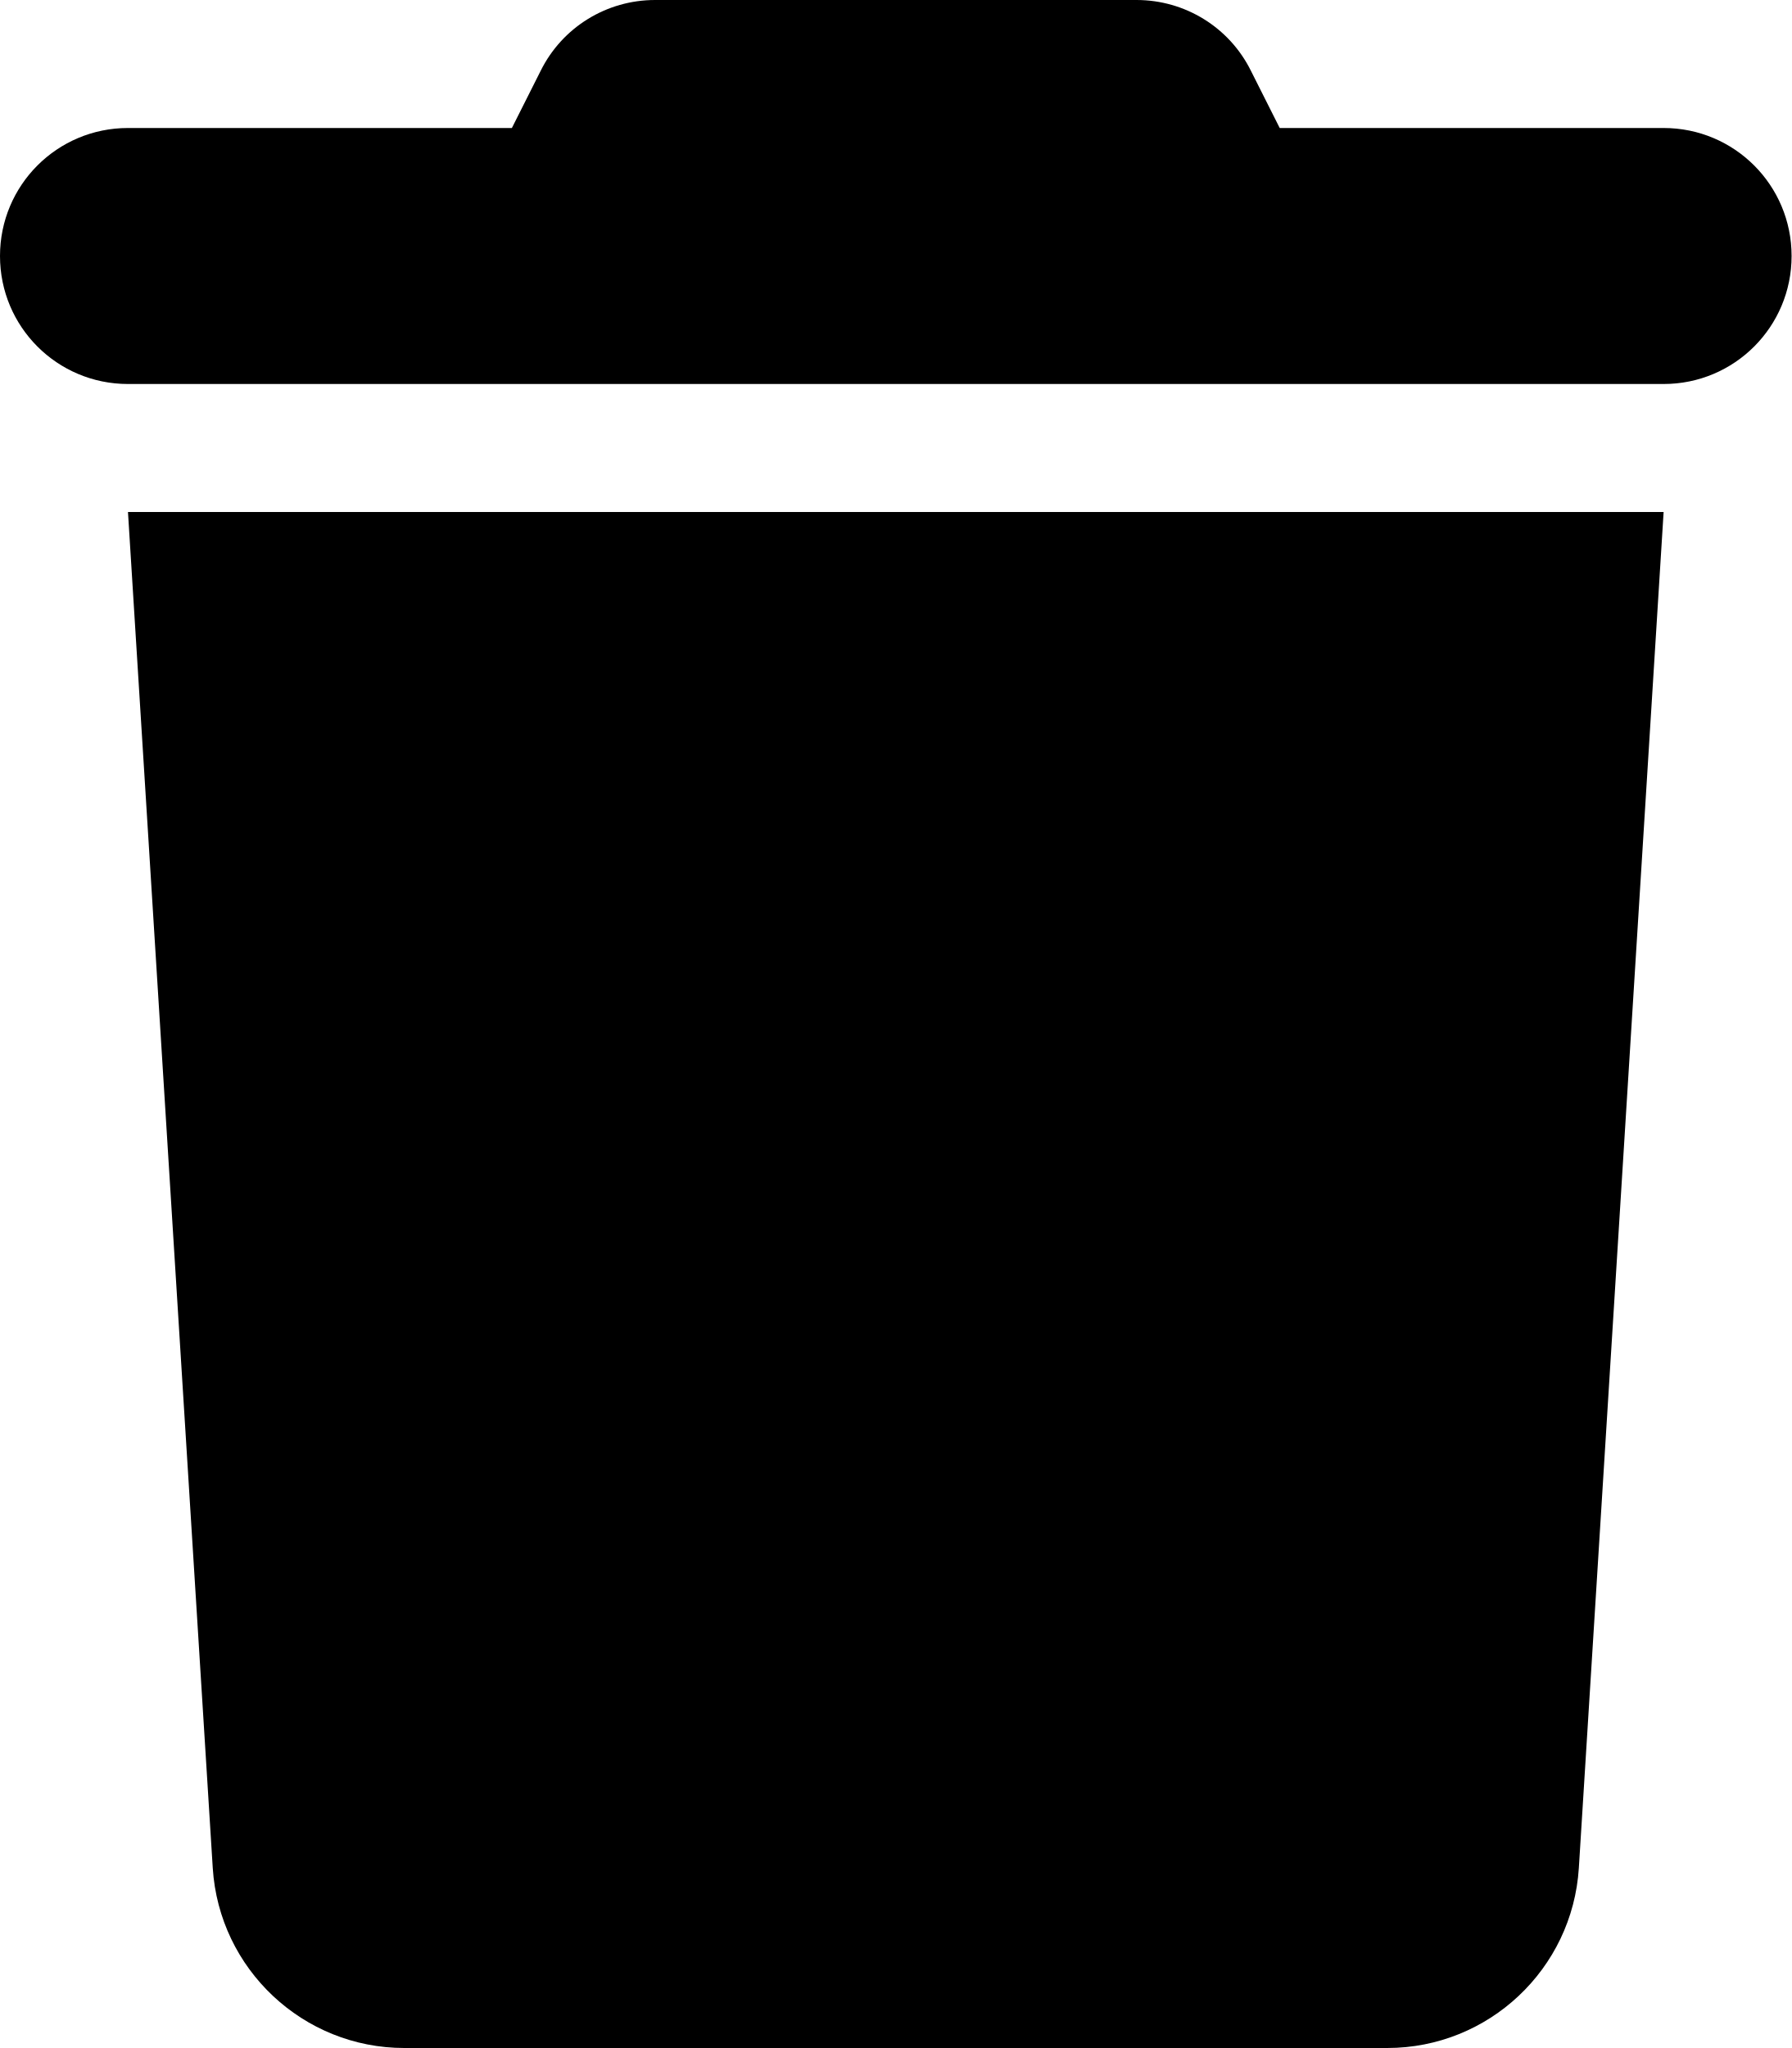
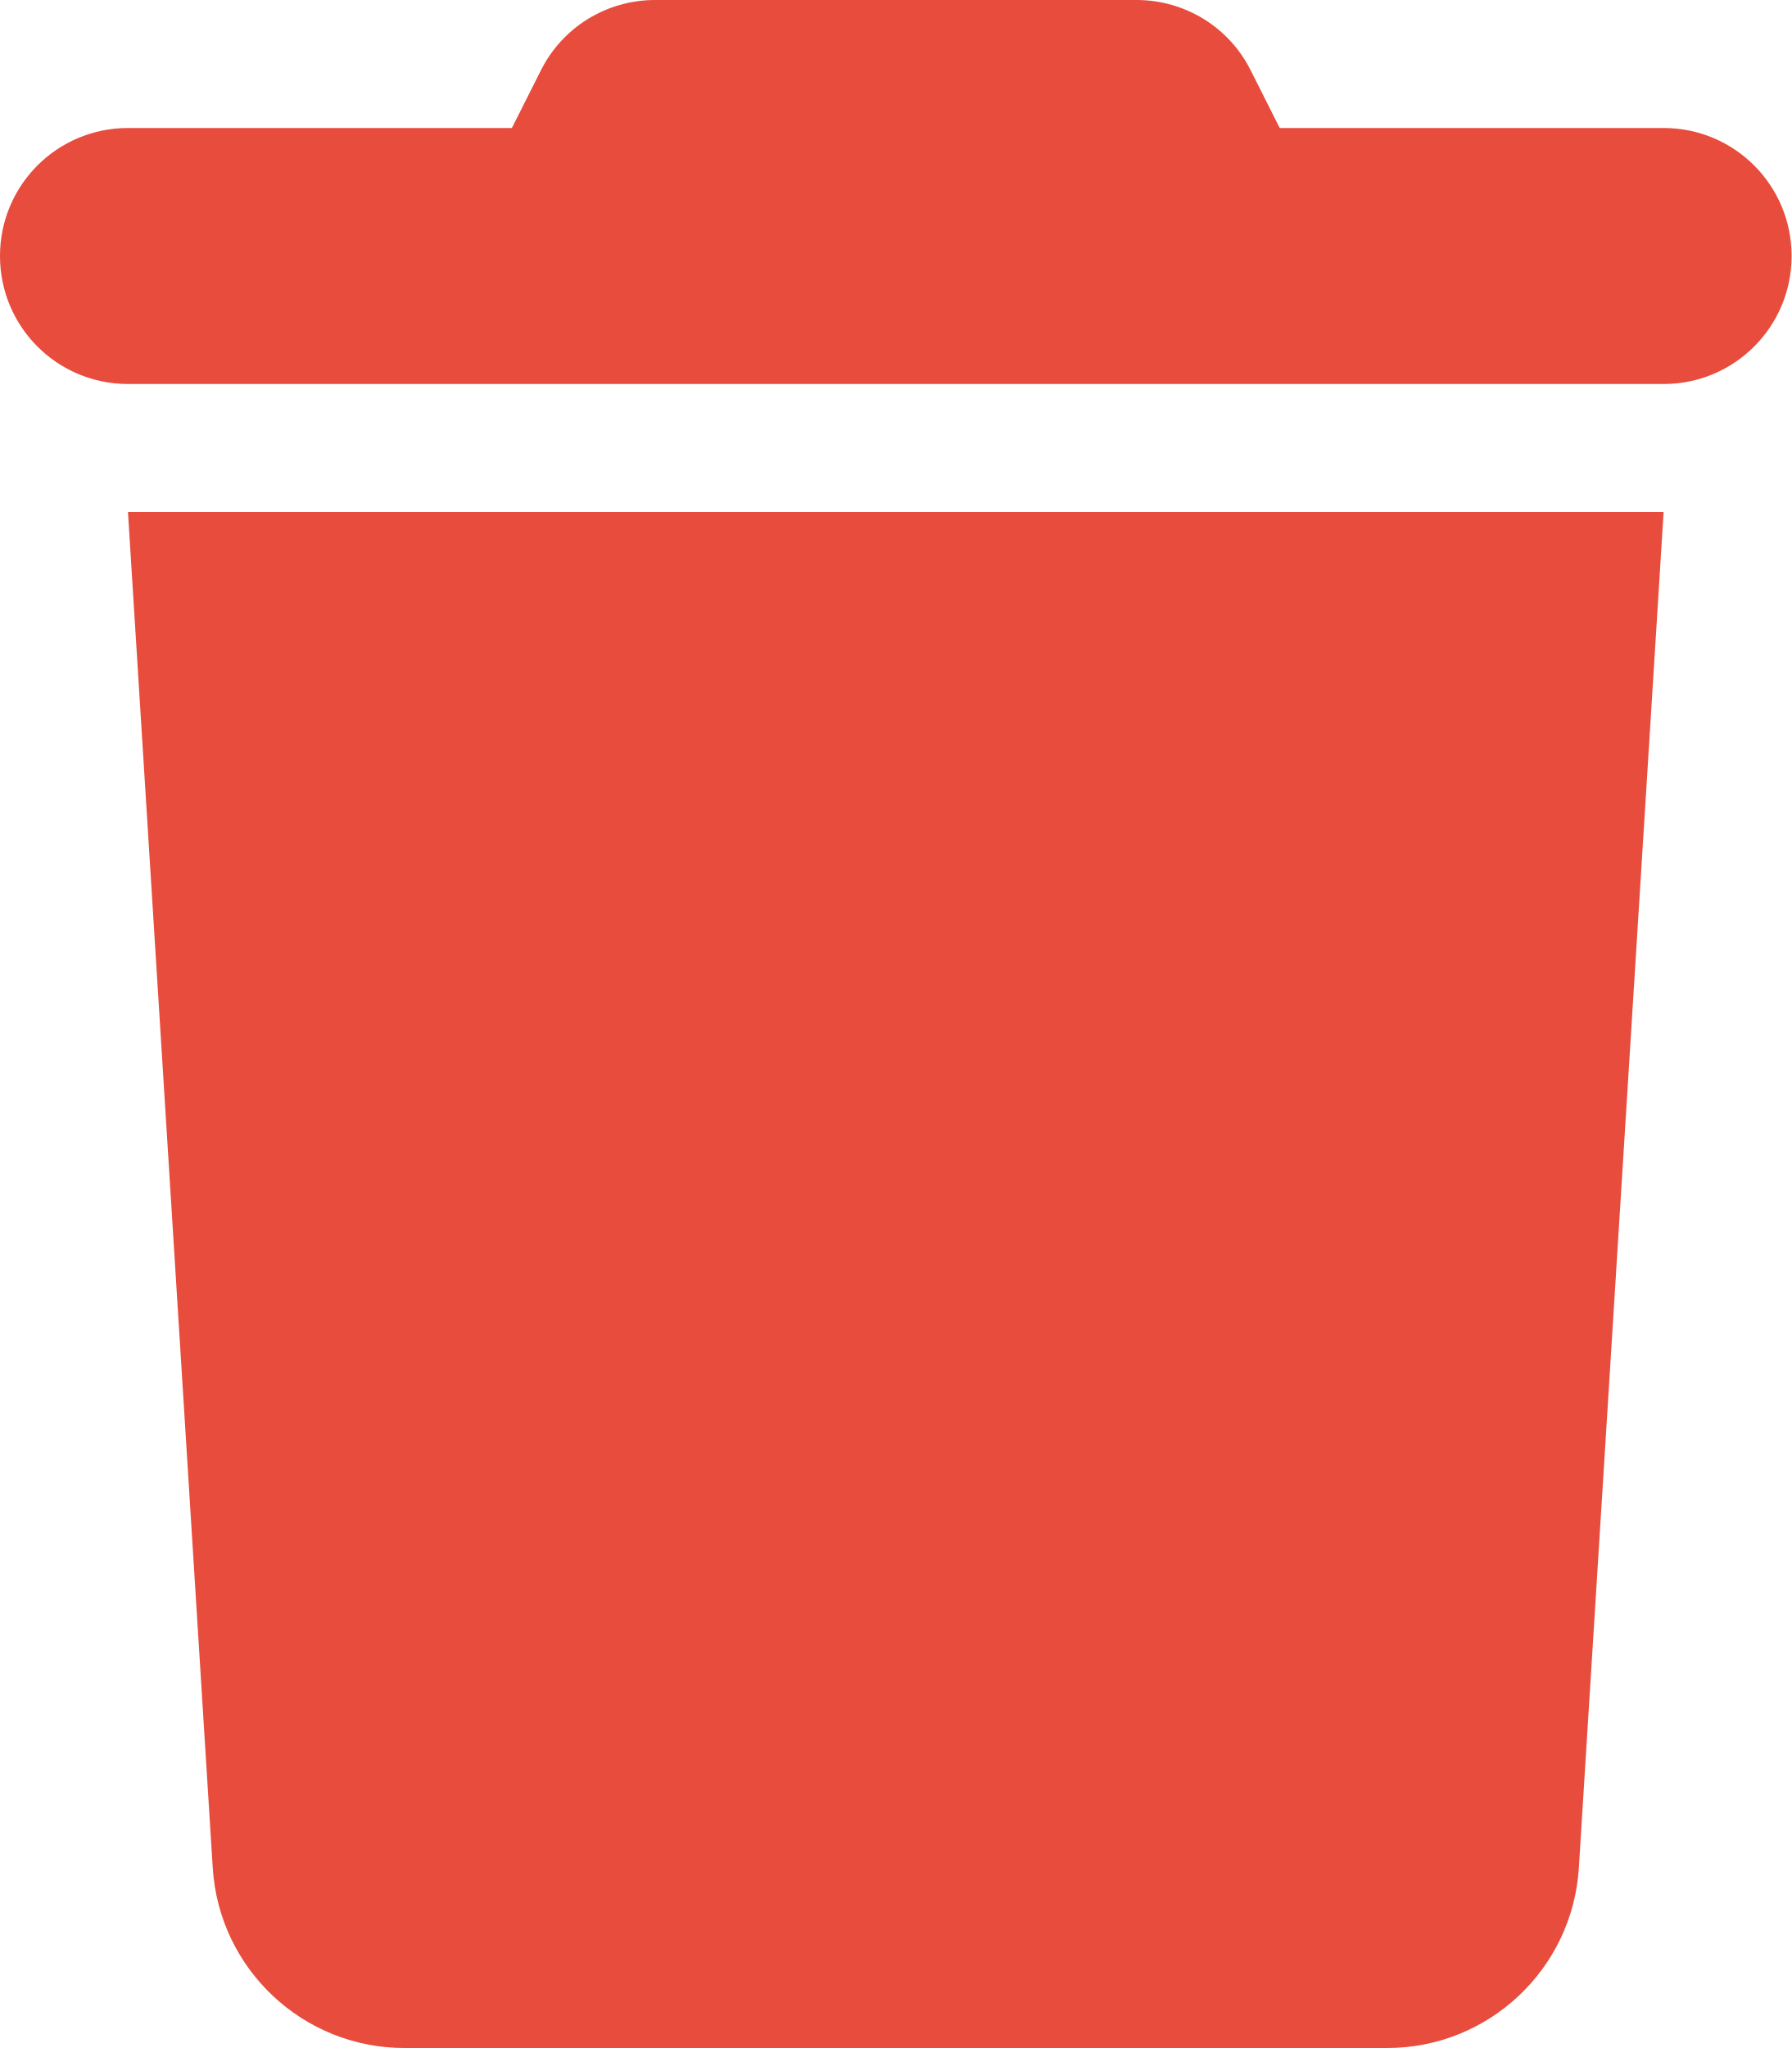
- <svg xmlns="http://www.w3.org/2000/svg" viewBox="0 0 448 512">
+ <svg xmlns="http://www.w3.org/2000/svg" fill="#e74c3c" viewBox="0 0 448 512">
  <path d="M135.2 17.7L128 32H32C14.3 32 0 46.3 0 64S14.3 96 32 96H416c17.7 0 32-14.3 32-32s-14.3-32-32-32H320l-7.2-14.3C307.4 6.8 296.3 0 284.2 0H163.8c-12.1 0-23.2 6.8-28.6 17.7zM416 128H32L53.2 467c1.6 25.3 22.6 45 47.9 45H346.9c25.3 0 46.3-19.7 47.9-45L416 128z" />
</svg>
